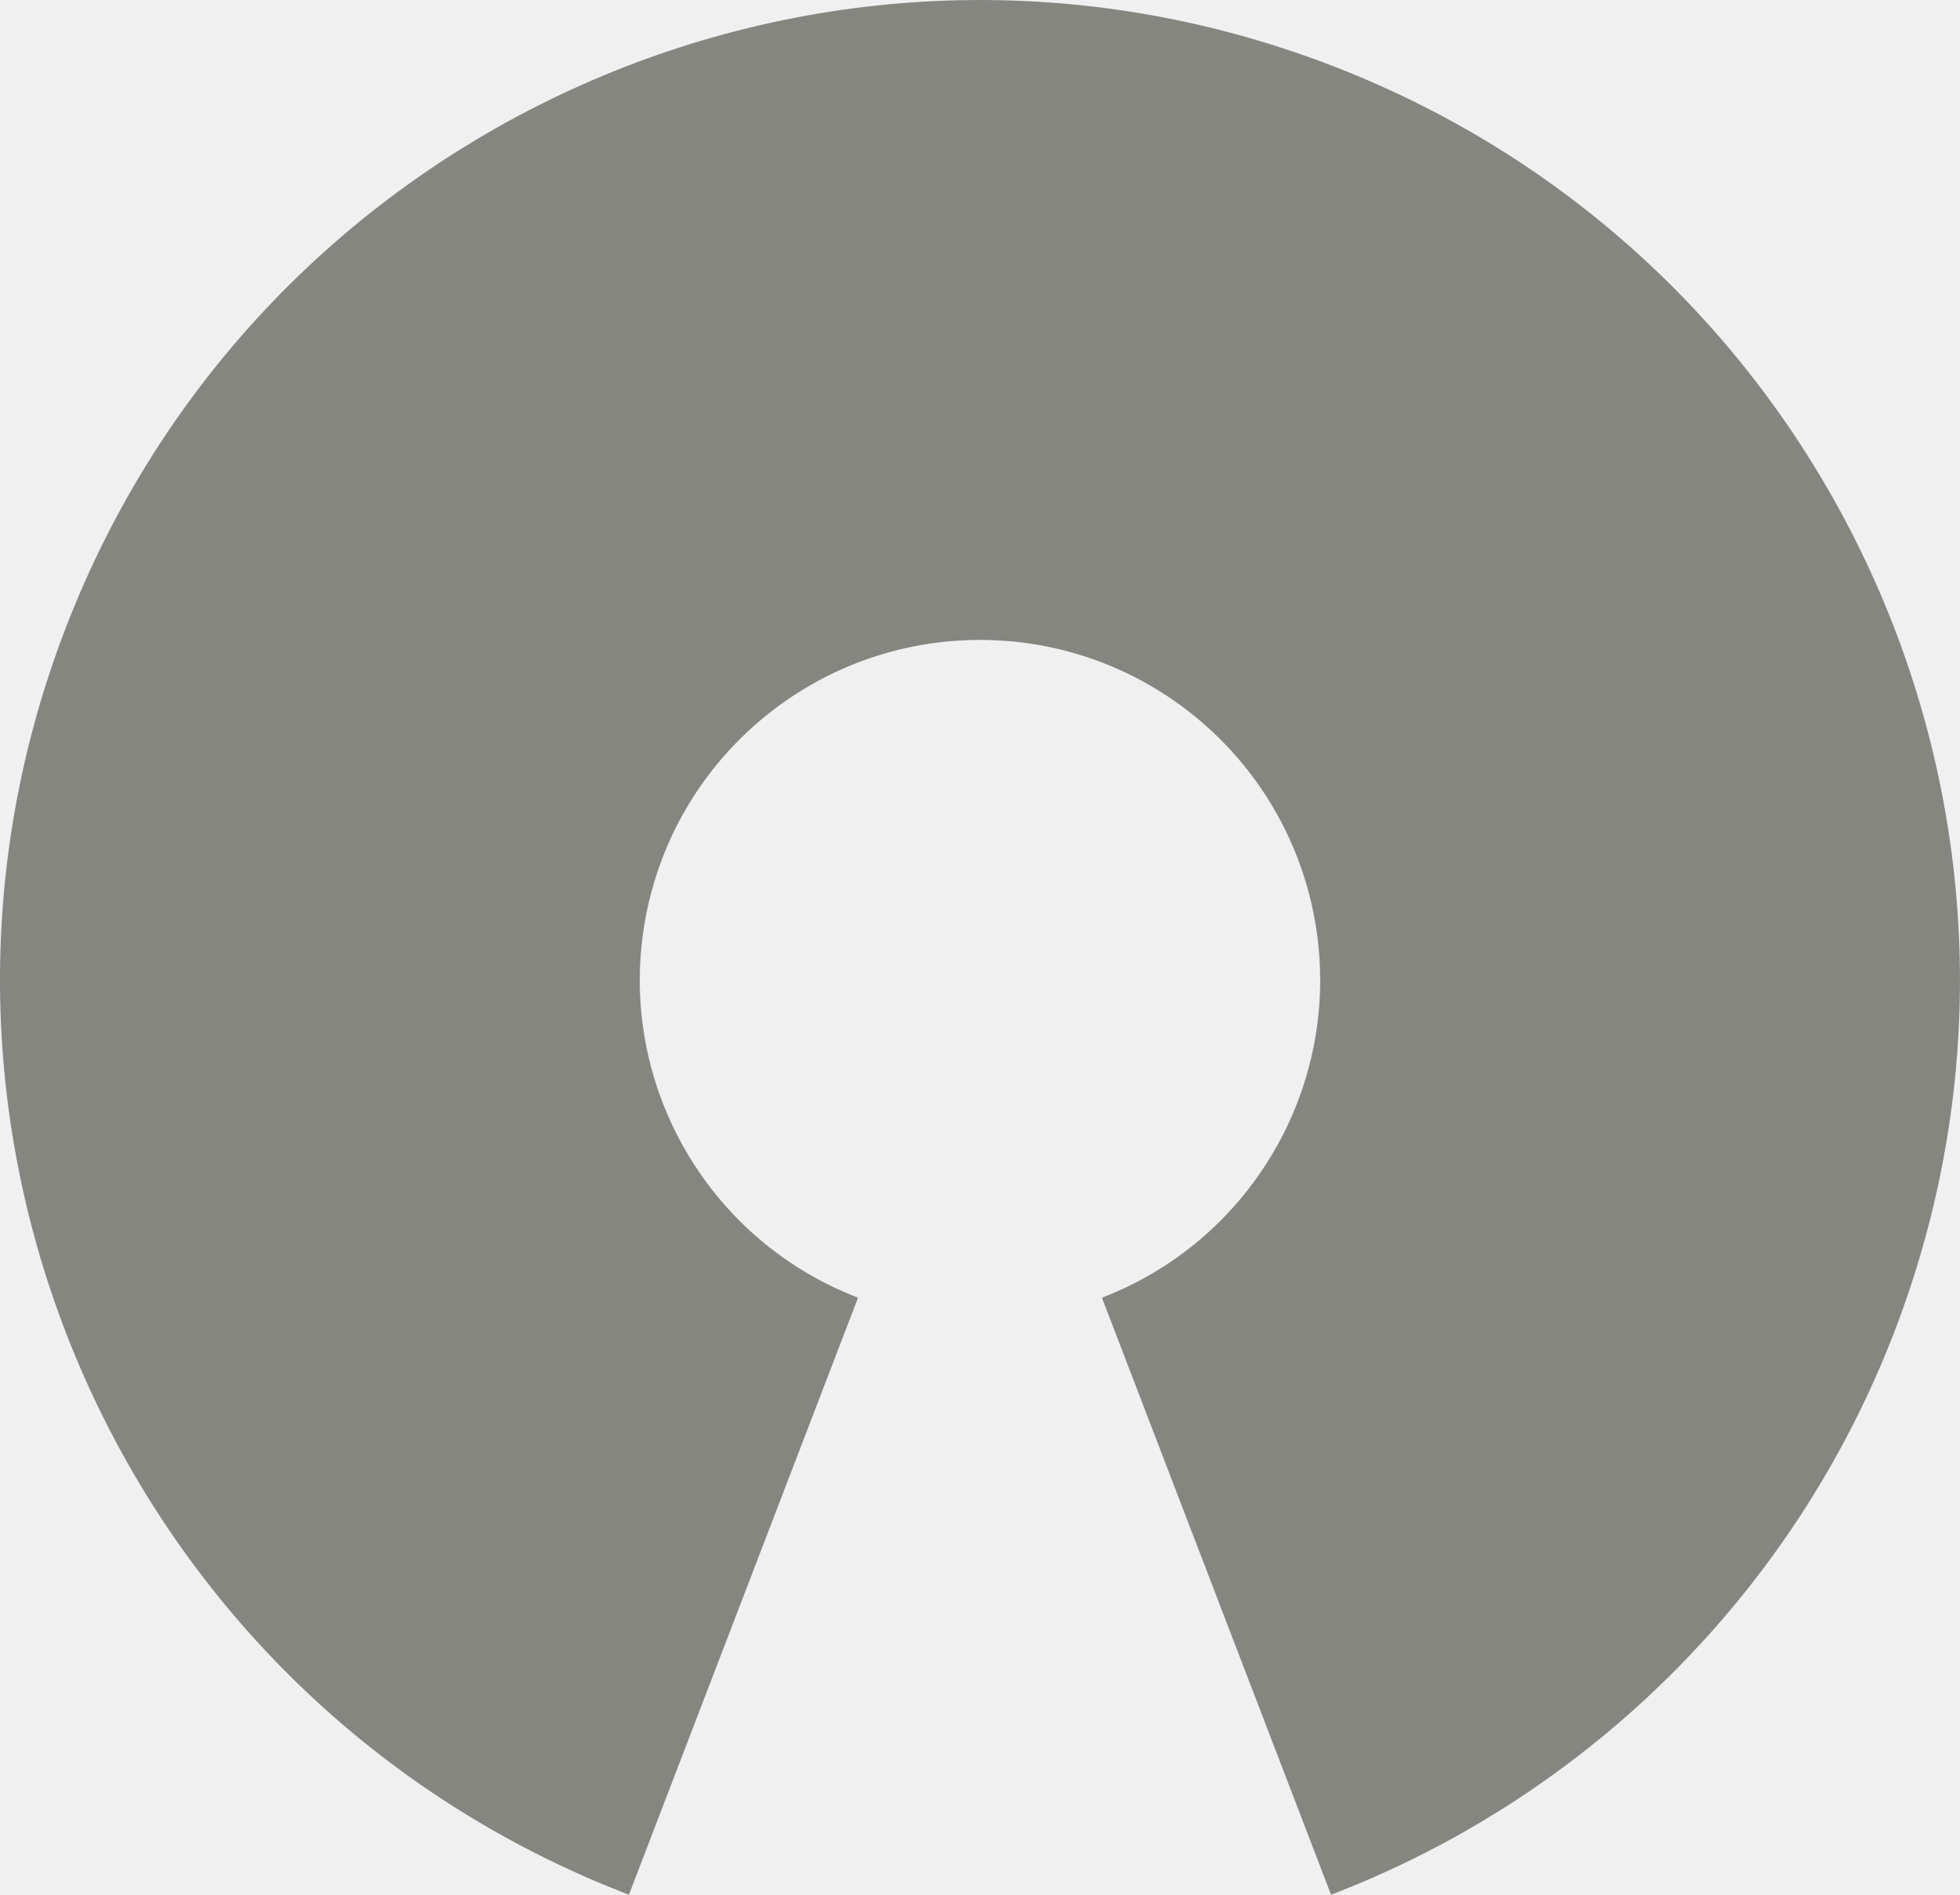
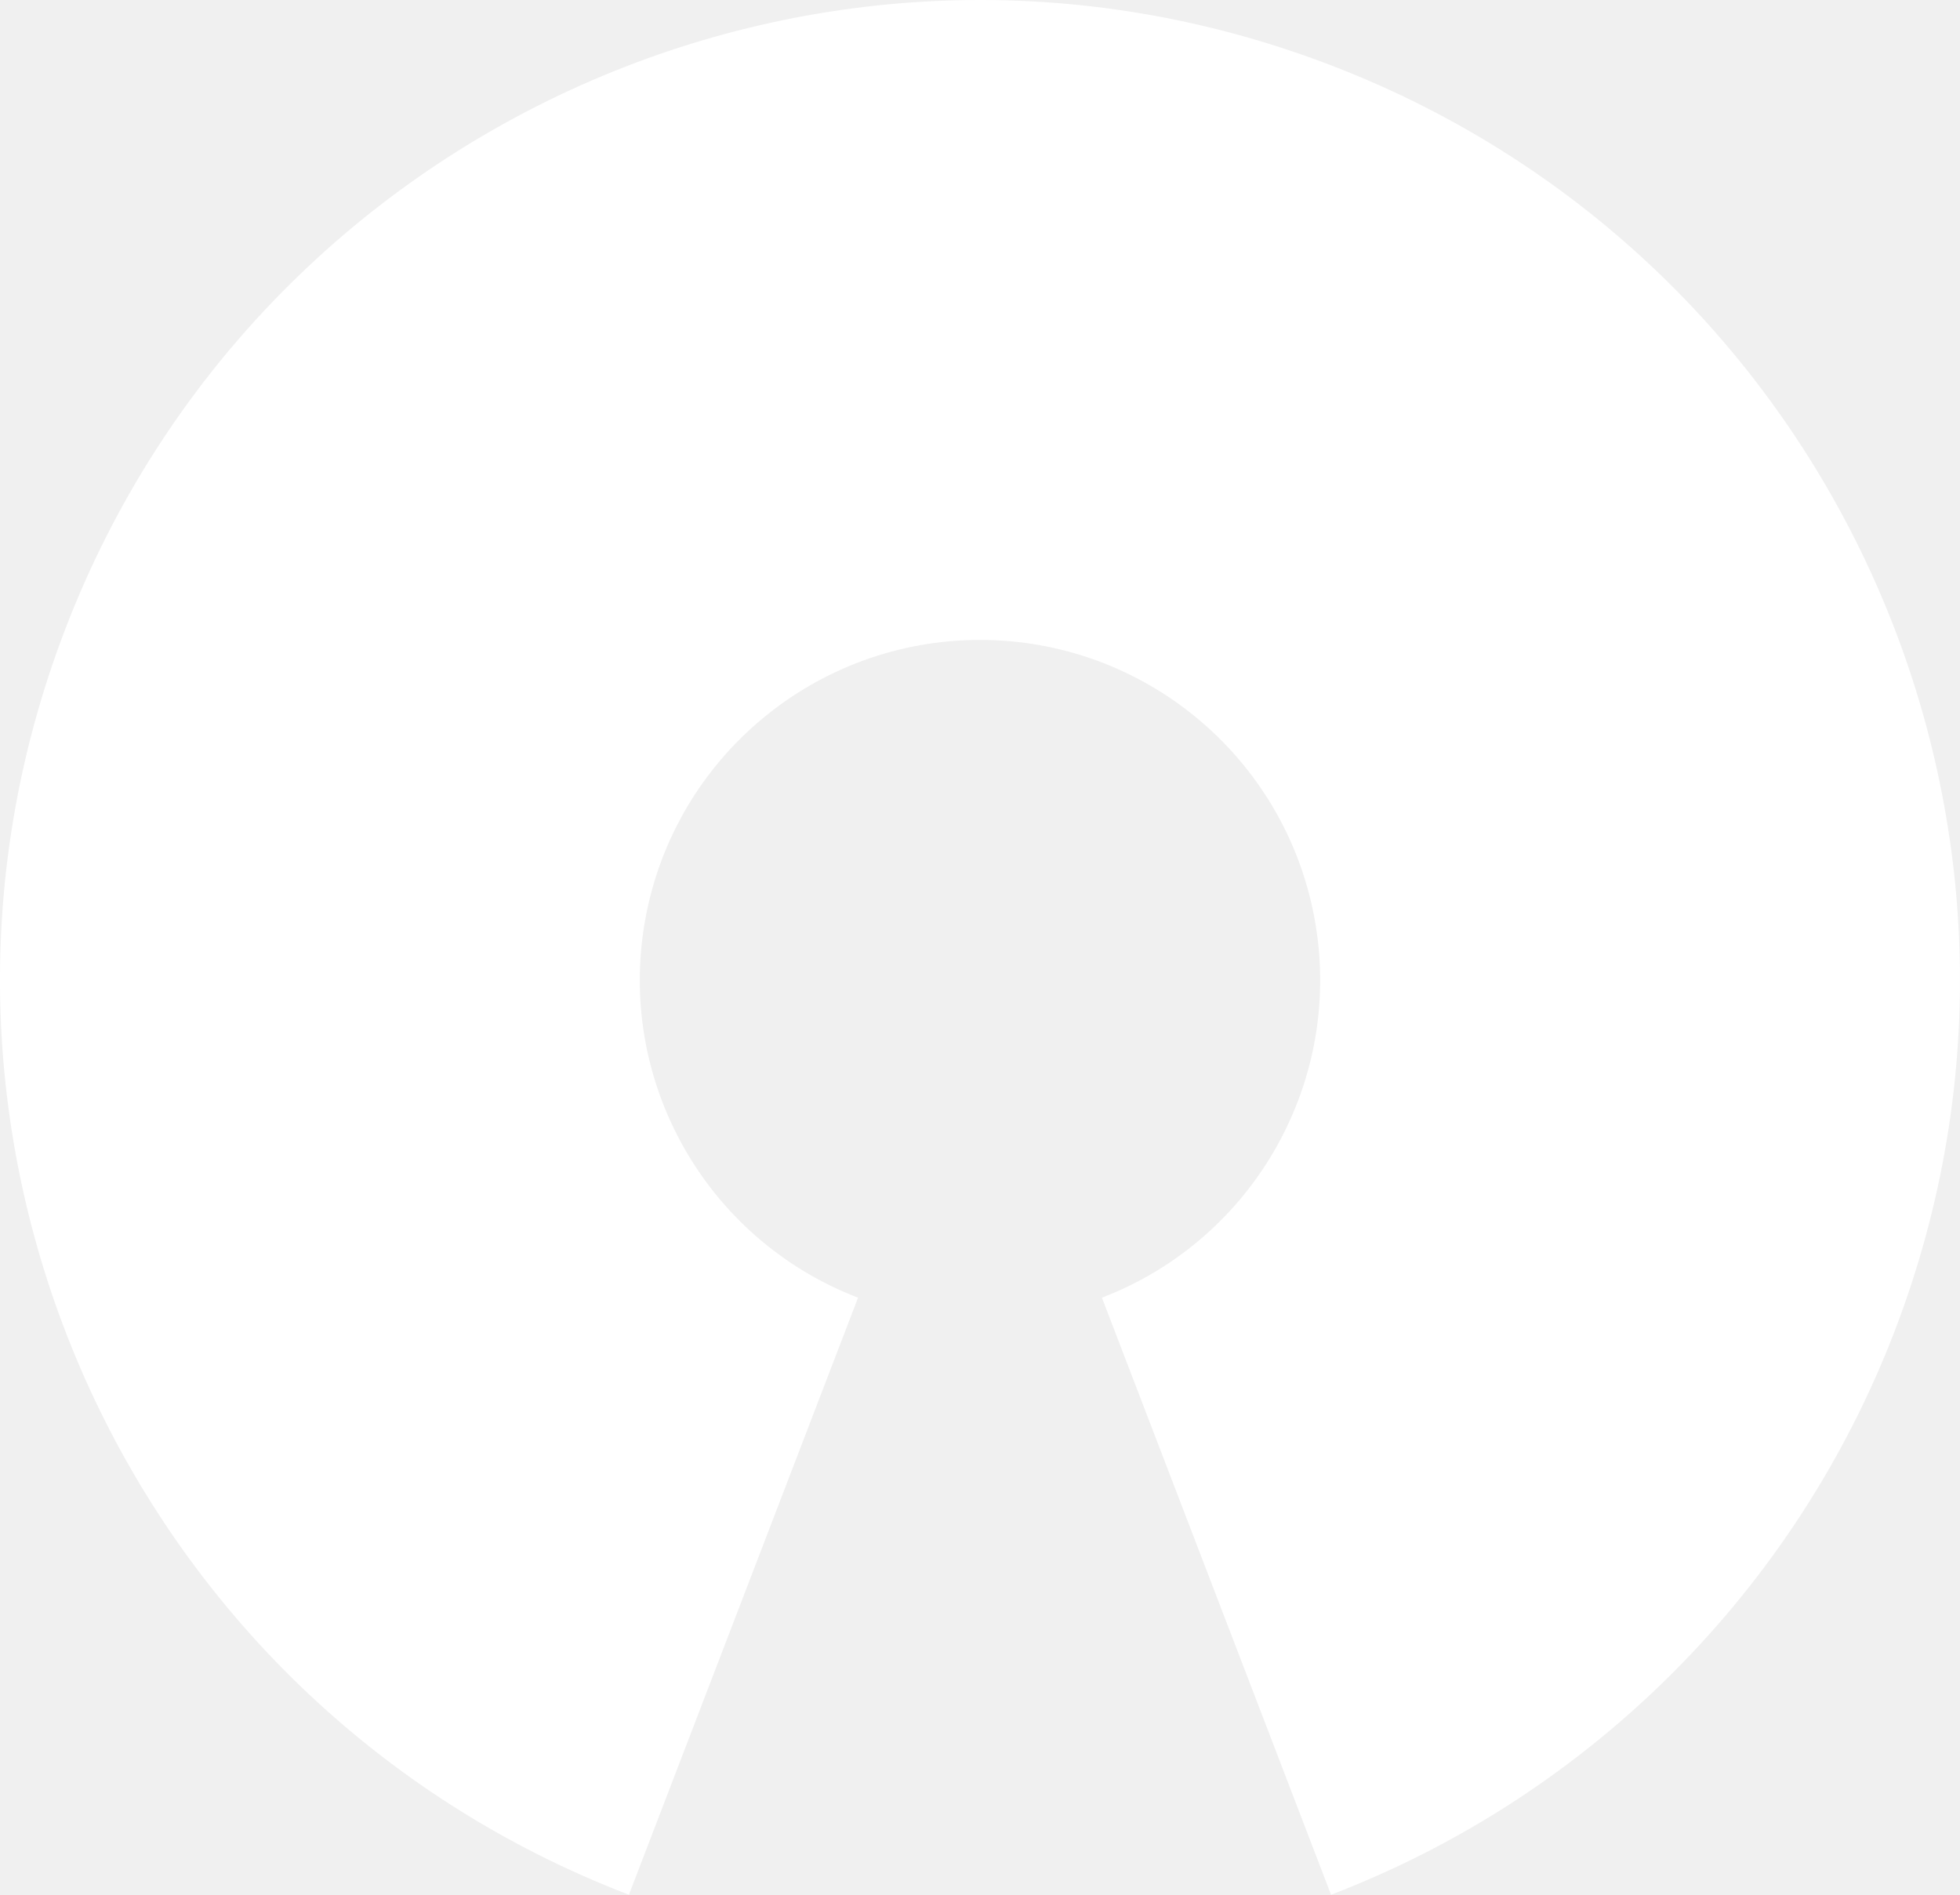
- <svg xmlns="http://www.w3.org/2000/svg" id="opensource" viewBox="0 0 559.53 540.88">
-   <defs>
-     <style>.cls-1{fill:#868681;}</style>
+ <svg xmlns="http://www.w3.org/2000/svg" id="opensource" viewBox="0 0 559.53 540.88" version="1.1">
+   <defs id="defs4">
+     <style id="style2">.cls-1{fill:#868681;}</style>
  </defs>
-   <path id="path3773" class="cls-1" d="M384.81,450a97.11,97.11,0,1,0-69.62,0L249.78,620.44C105.57,565.09,33.53,403.31,88.89,259.1S306,42.86,450.22,98.21,666.47,315.34,611.11,459.55A279.69,279.69,0,0,1,450.22,620.44Z" transform="translate(-70.24 -79.56)" />
+   <path id="path3773" class="cls-1" d="M384.81,450a97.11,97.11,0,1,0-69.62,0L249.78,620.44C105.57,565.09,33.53,403.31,88.89,259.1S306,42.86,450.22,98.21,666.47,315.34,611.11,459.55A279.69,279.69,0,0,1,450.22,620.44Z" transform="translate(-70.24 -79.56)" style="fill:#ffffff;fill-opacity:1" />
</svg>
